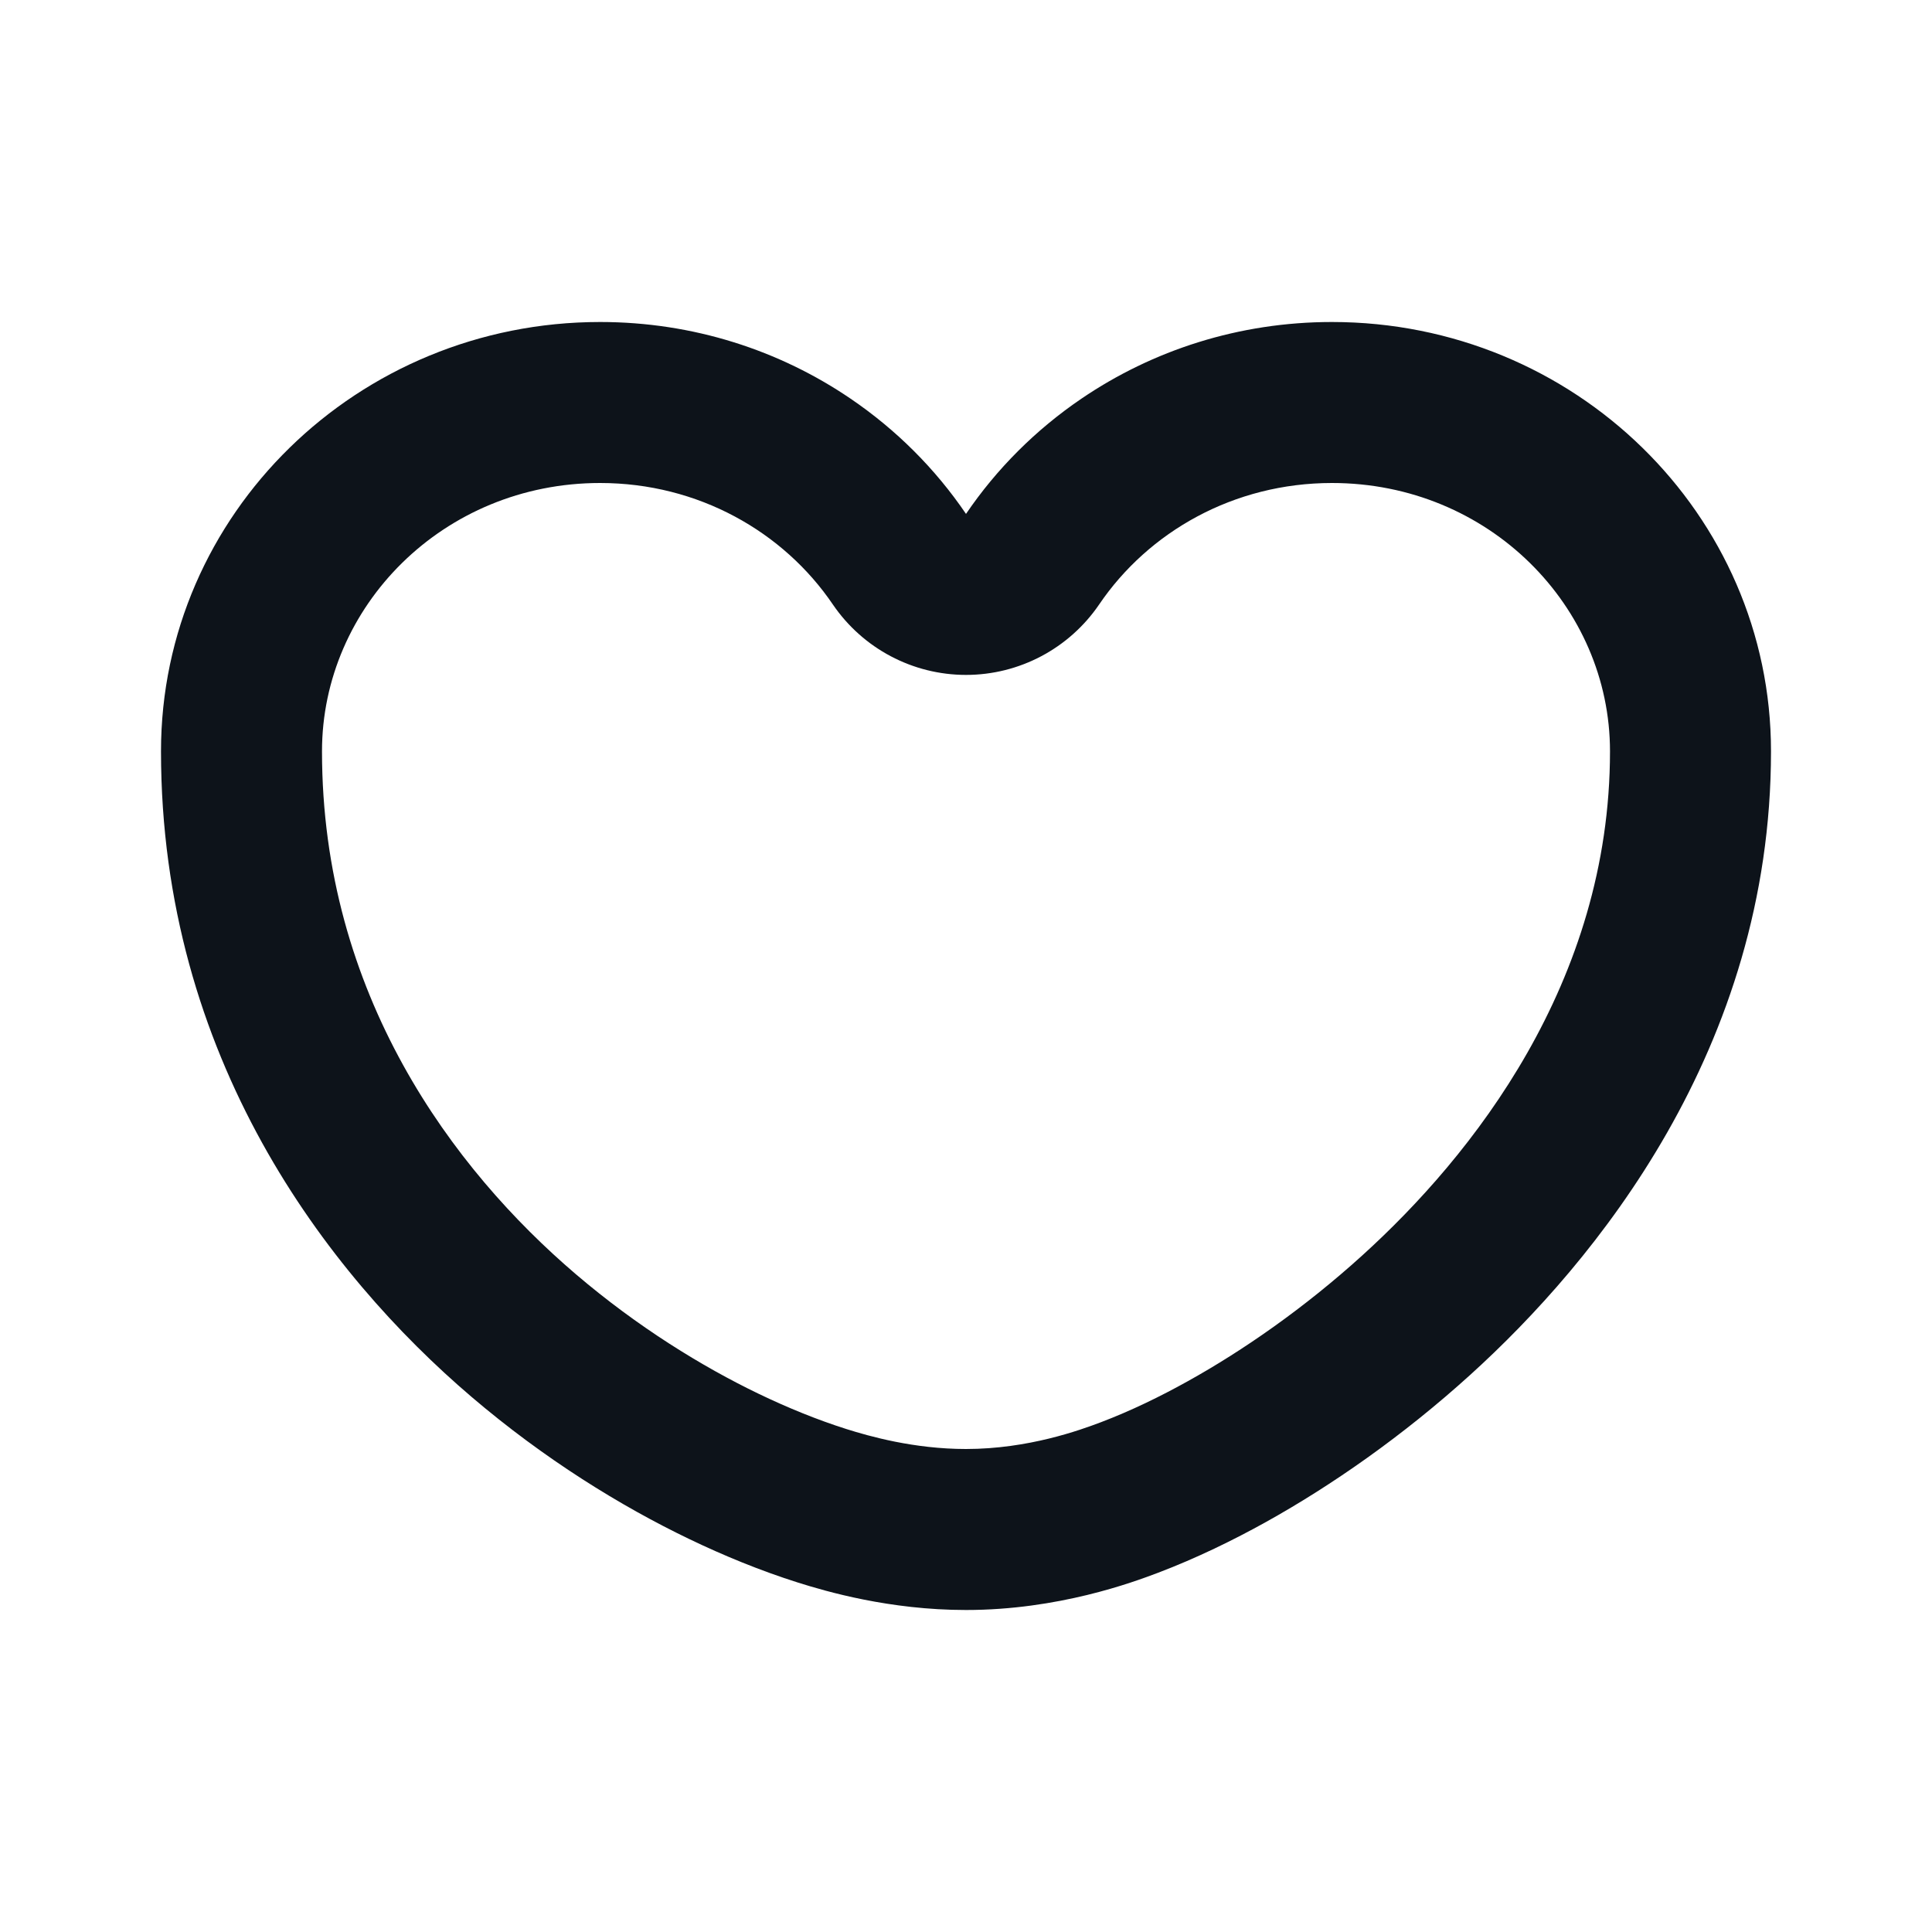
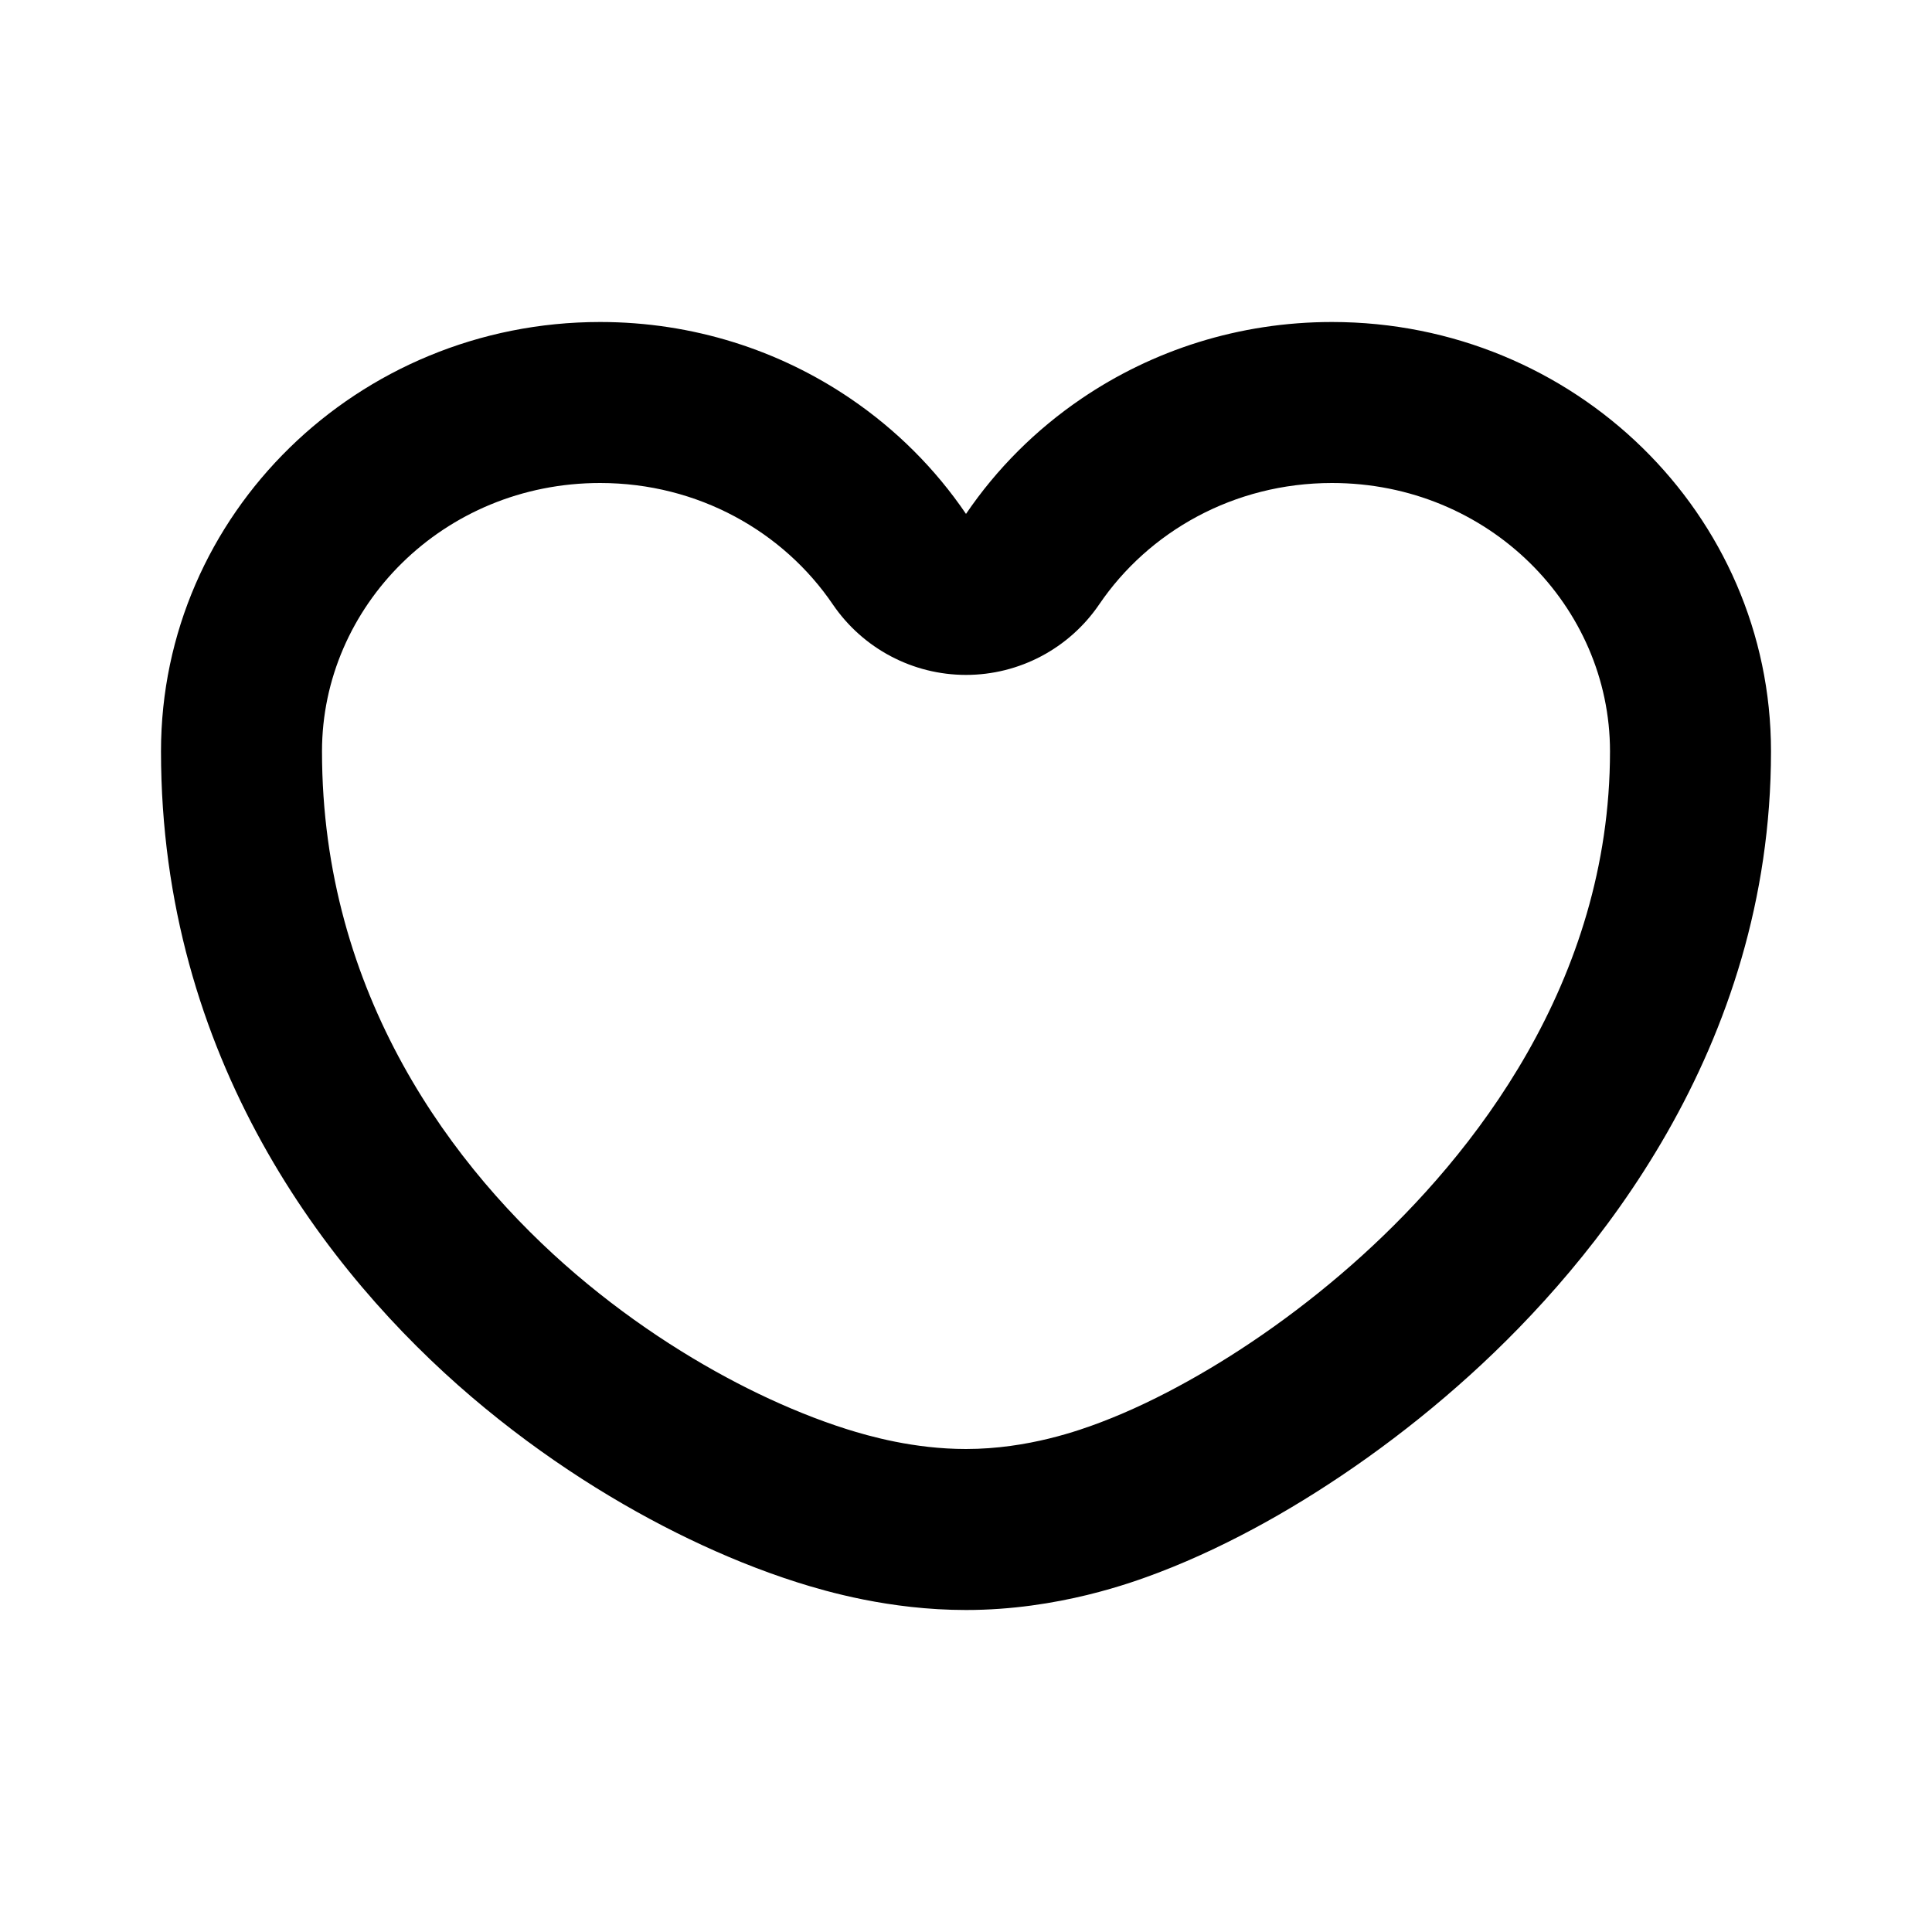
- <svg xmlns="http://www.w3.org/2000/svg" width="24" height="24" viewBox="0 0 24 24" fill="none">
-   <path fill-rule="evenodd" clip-rule="evenodd" d="M12 8.384C11.338 8.384 10.719 8.056 10.346 7.509C9.733 6.606 8.674 6 7.455 6C5.504 6 4 7.535 4 9.333C4 12.354 5.629 14.528 7.155 15.83C7.919 16.482 8.719 16.975 9.428 17.316L8.561 19.118C7.71 18.709 6.763 18.125 5.857 17.352C4.061 15.82 2 13.137 2 9.333C2 6.388 4.442 4 7.455 4C8.611 4 9.684 4.352 10.567 4.953C11.132 5.337 11.619 5.823 12 6.384C12.381 5.823 12.868 5.337 13.433 4.953C14.316 4.352 15.389 4 16.546 4C19.558 4 22 6.388 22 9.333C22 13.032 19.805 15.682 18.266 17.077C17.428 17.837 16.542 18.453 15.728 18.906C15.323 19.131 14.868 19.354 14.387 19.537C14.07 19.657 13.147 20 12 20C11.048 20 10.261 19.769 9.912 19.659C9.444 19.511 8.987 19.323 8.561 19.118L9.428 17.316C9.784 17.487 10.151 17.637 10.514 17.752C10.796 17.841 11.353 18 12 18C12.774 18 13.418 17.765 13.677 17.667C14.048 17.526 14.414 17.348 14.755 17.158C15.441 16.777 16.202 16.249 16.922 15.596C18.287 14.359 20 12.207 20 9.333C20 7.535 18.496 6 16.546 6C15.326 6 14.267 6.606 13.654 7.509C13.281 8.056 12.662 8.384 12 8.384Z" fill="#0D131A" />
+ <svg xmlns="http://www.w3.org/2000/svg" width="24" height="24" viewBox="0 0 24 24">
+   <path fill-rule="evenodd" clip-rule="evenodd" d="M12 8.384C11.338 8.384 10.719 8.056 10.346 7.509C9.733 6.606 8.674 6 7.455 6C5.504 6 4 7.535 4 9.333C4 12.354 5.629 14.528 7.155 15.83C7.919 16.482 8.719 16.975 9.428 17.316L8.561 19.118C7.71 18.709 6.763 18.125 5.857 17.352C4.061 15.82 2 13.137 2 9.333C2 6.388 4.442 4 7.455 4C8.611 4 9.684 4.352 10.567 4.953C11.132 5.337 11.619 5.823 12 6.384C12.381 5.823 12.868 5.337 13.433 4.953C14.316 4.352 15.389 4 16.546 4C19.558 4 22 6.388 22 9.333C22 13.032 19.805 15.682 18.266 17.077C17.428 17.837 16.542 18.453 15.728 18.906C15.323 19.131 14.868 19.354 14.387 19.537C14.07 19.657 13.147 20 12 20C11.048 20 10.261 19.769 9.912 19.659C9.444 19.511 8.987 19.323 8.561 19.118L9.428 17.316C9.784 17.487 10.151 17.637 10.514 17.752C10.796 17.841 11.353 18 12 18C12.774 18 13.418 17.765 13.677 17.667C14.048 17.526 14.414 17.348 14.755 17.158C15.441 16.777 16.202 16.249 16.922 15.596C18.287 14.359 20 12.207 20 9.333C20 7.535 18.496 6 16.546 6C15.326 6 14.267 6.606 13.654 7.509C13.281 8.056 12.662 8.384 12 8.384Z" fill="currentColor" />
</svg>
